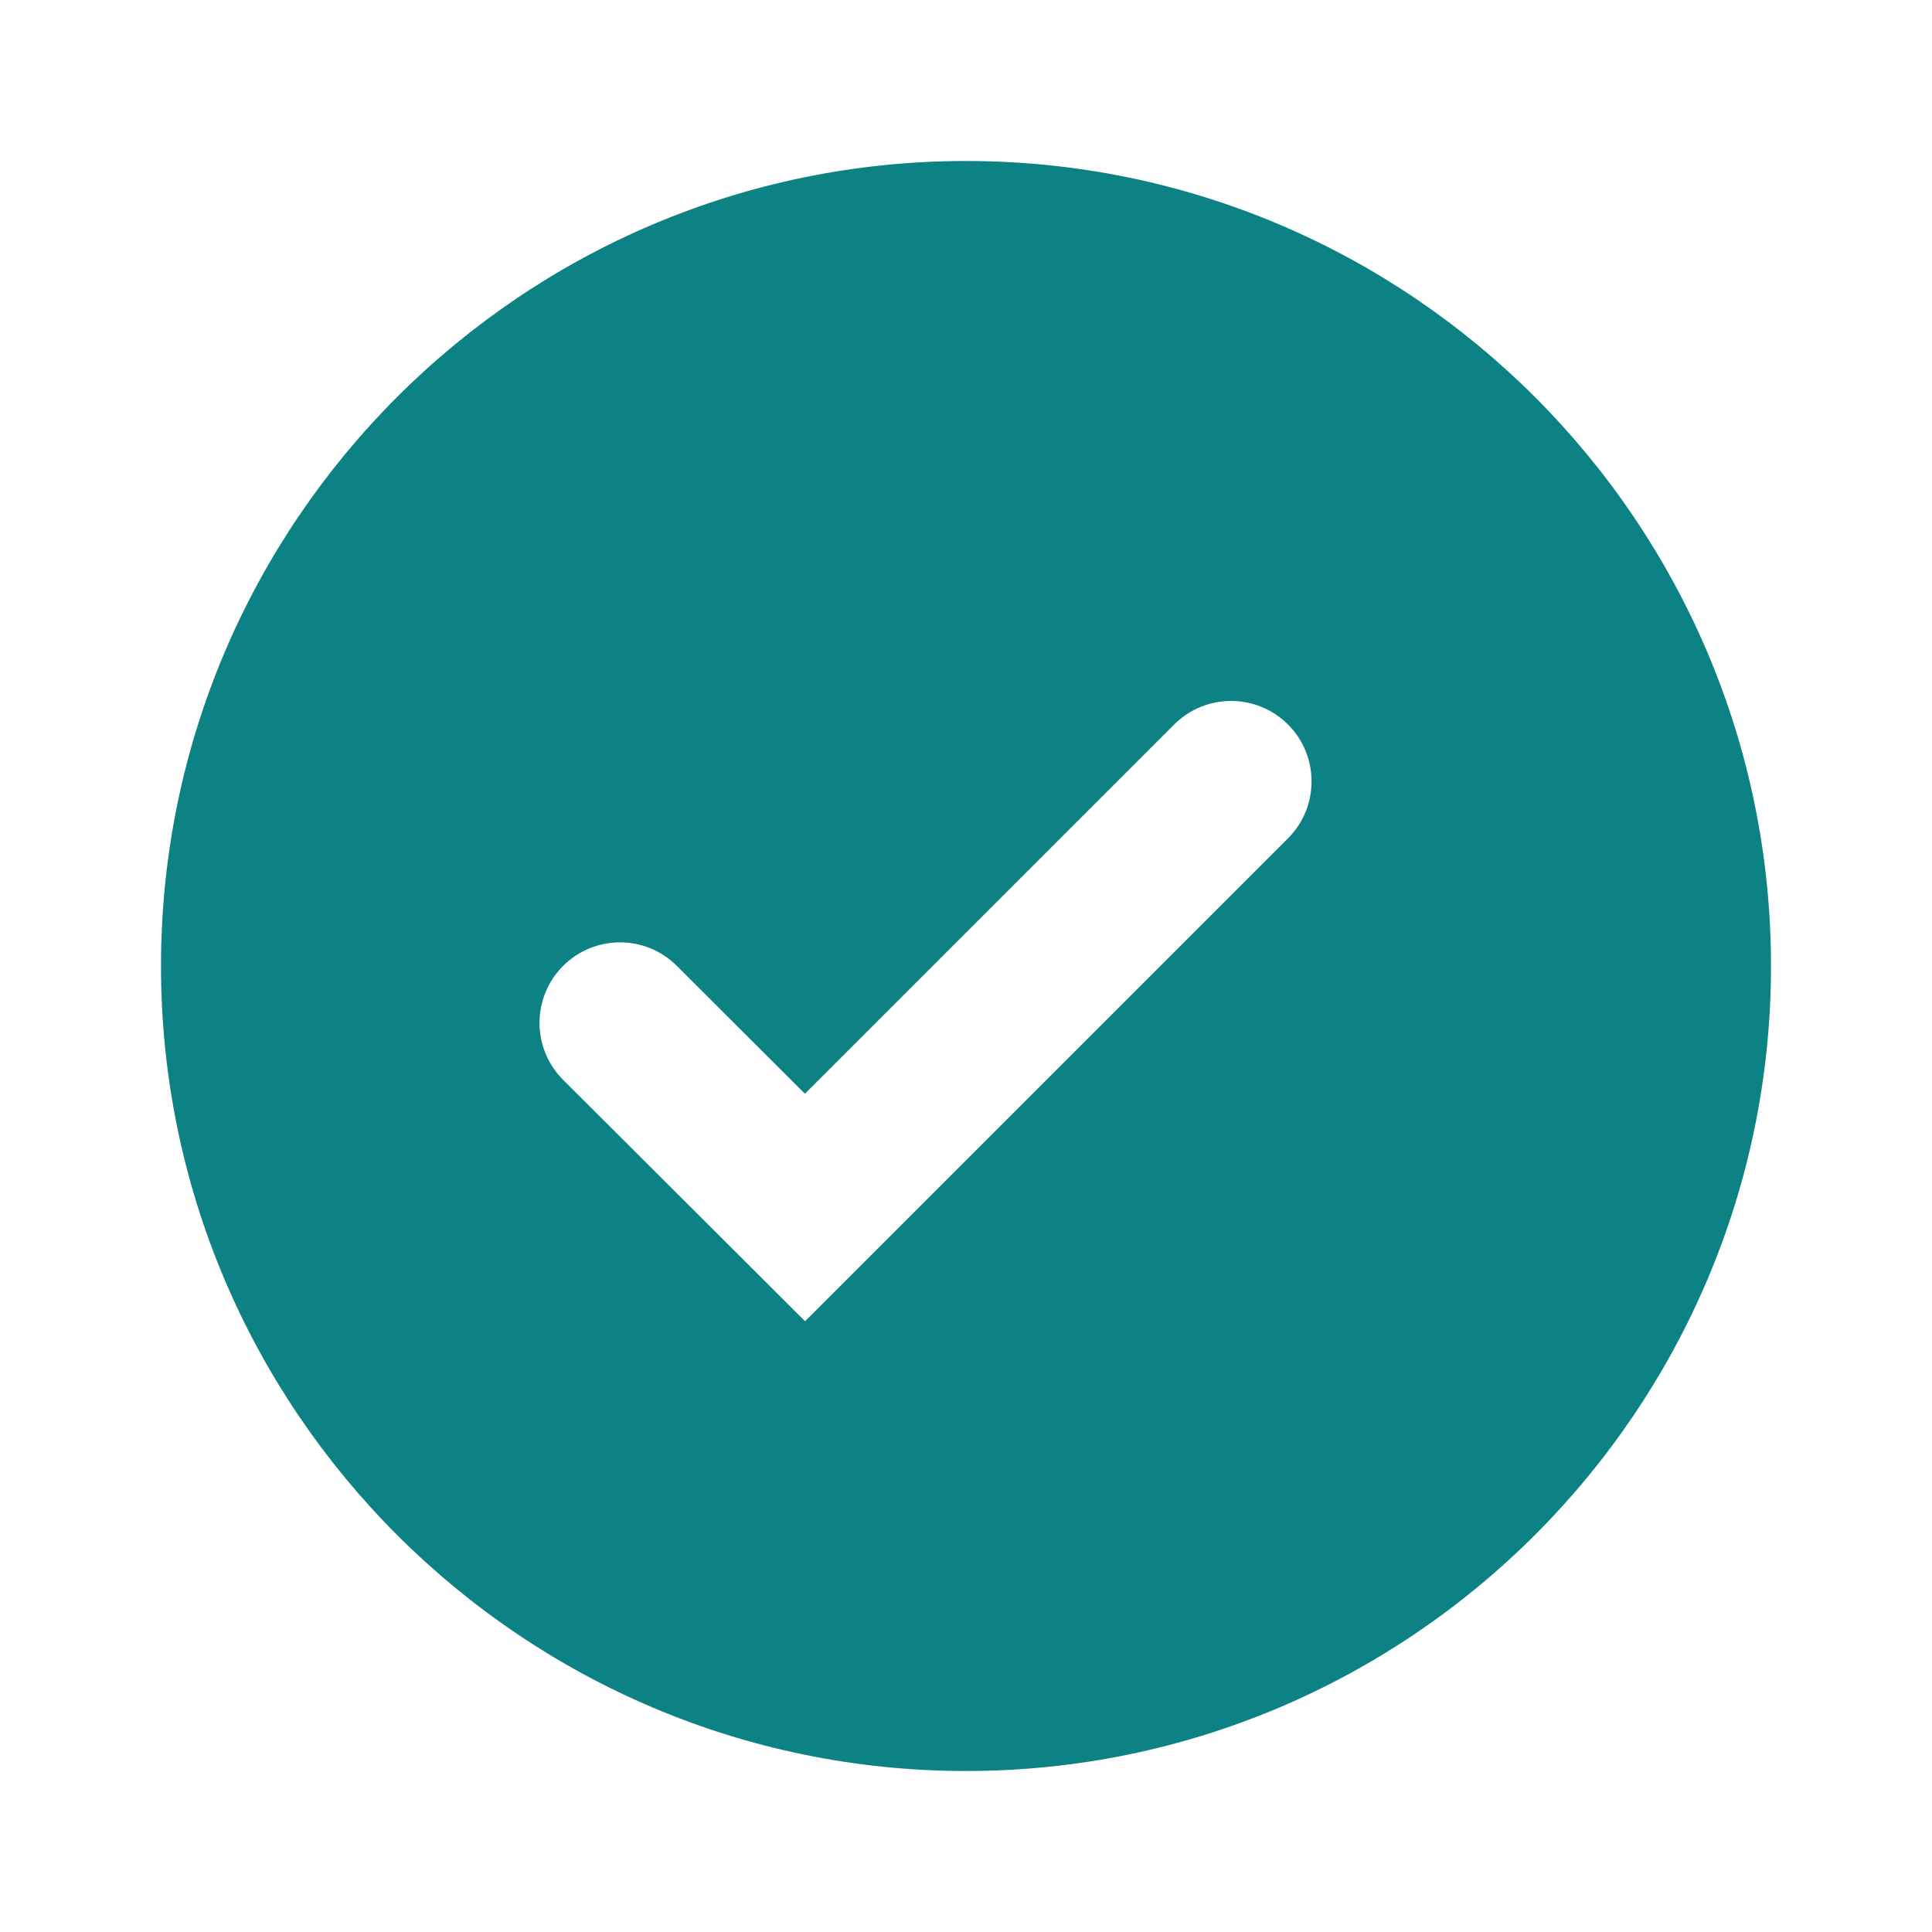
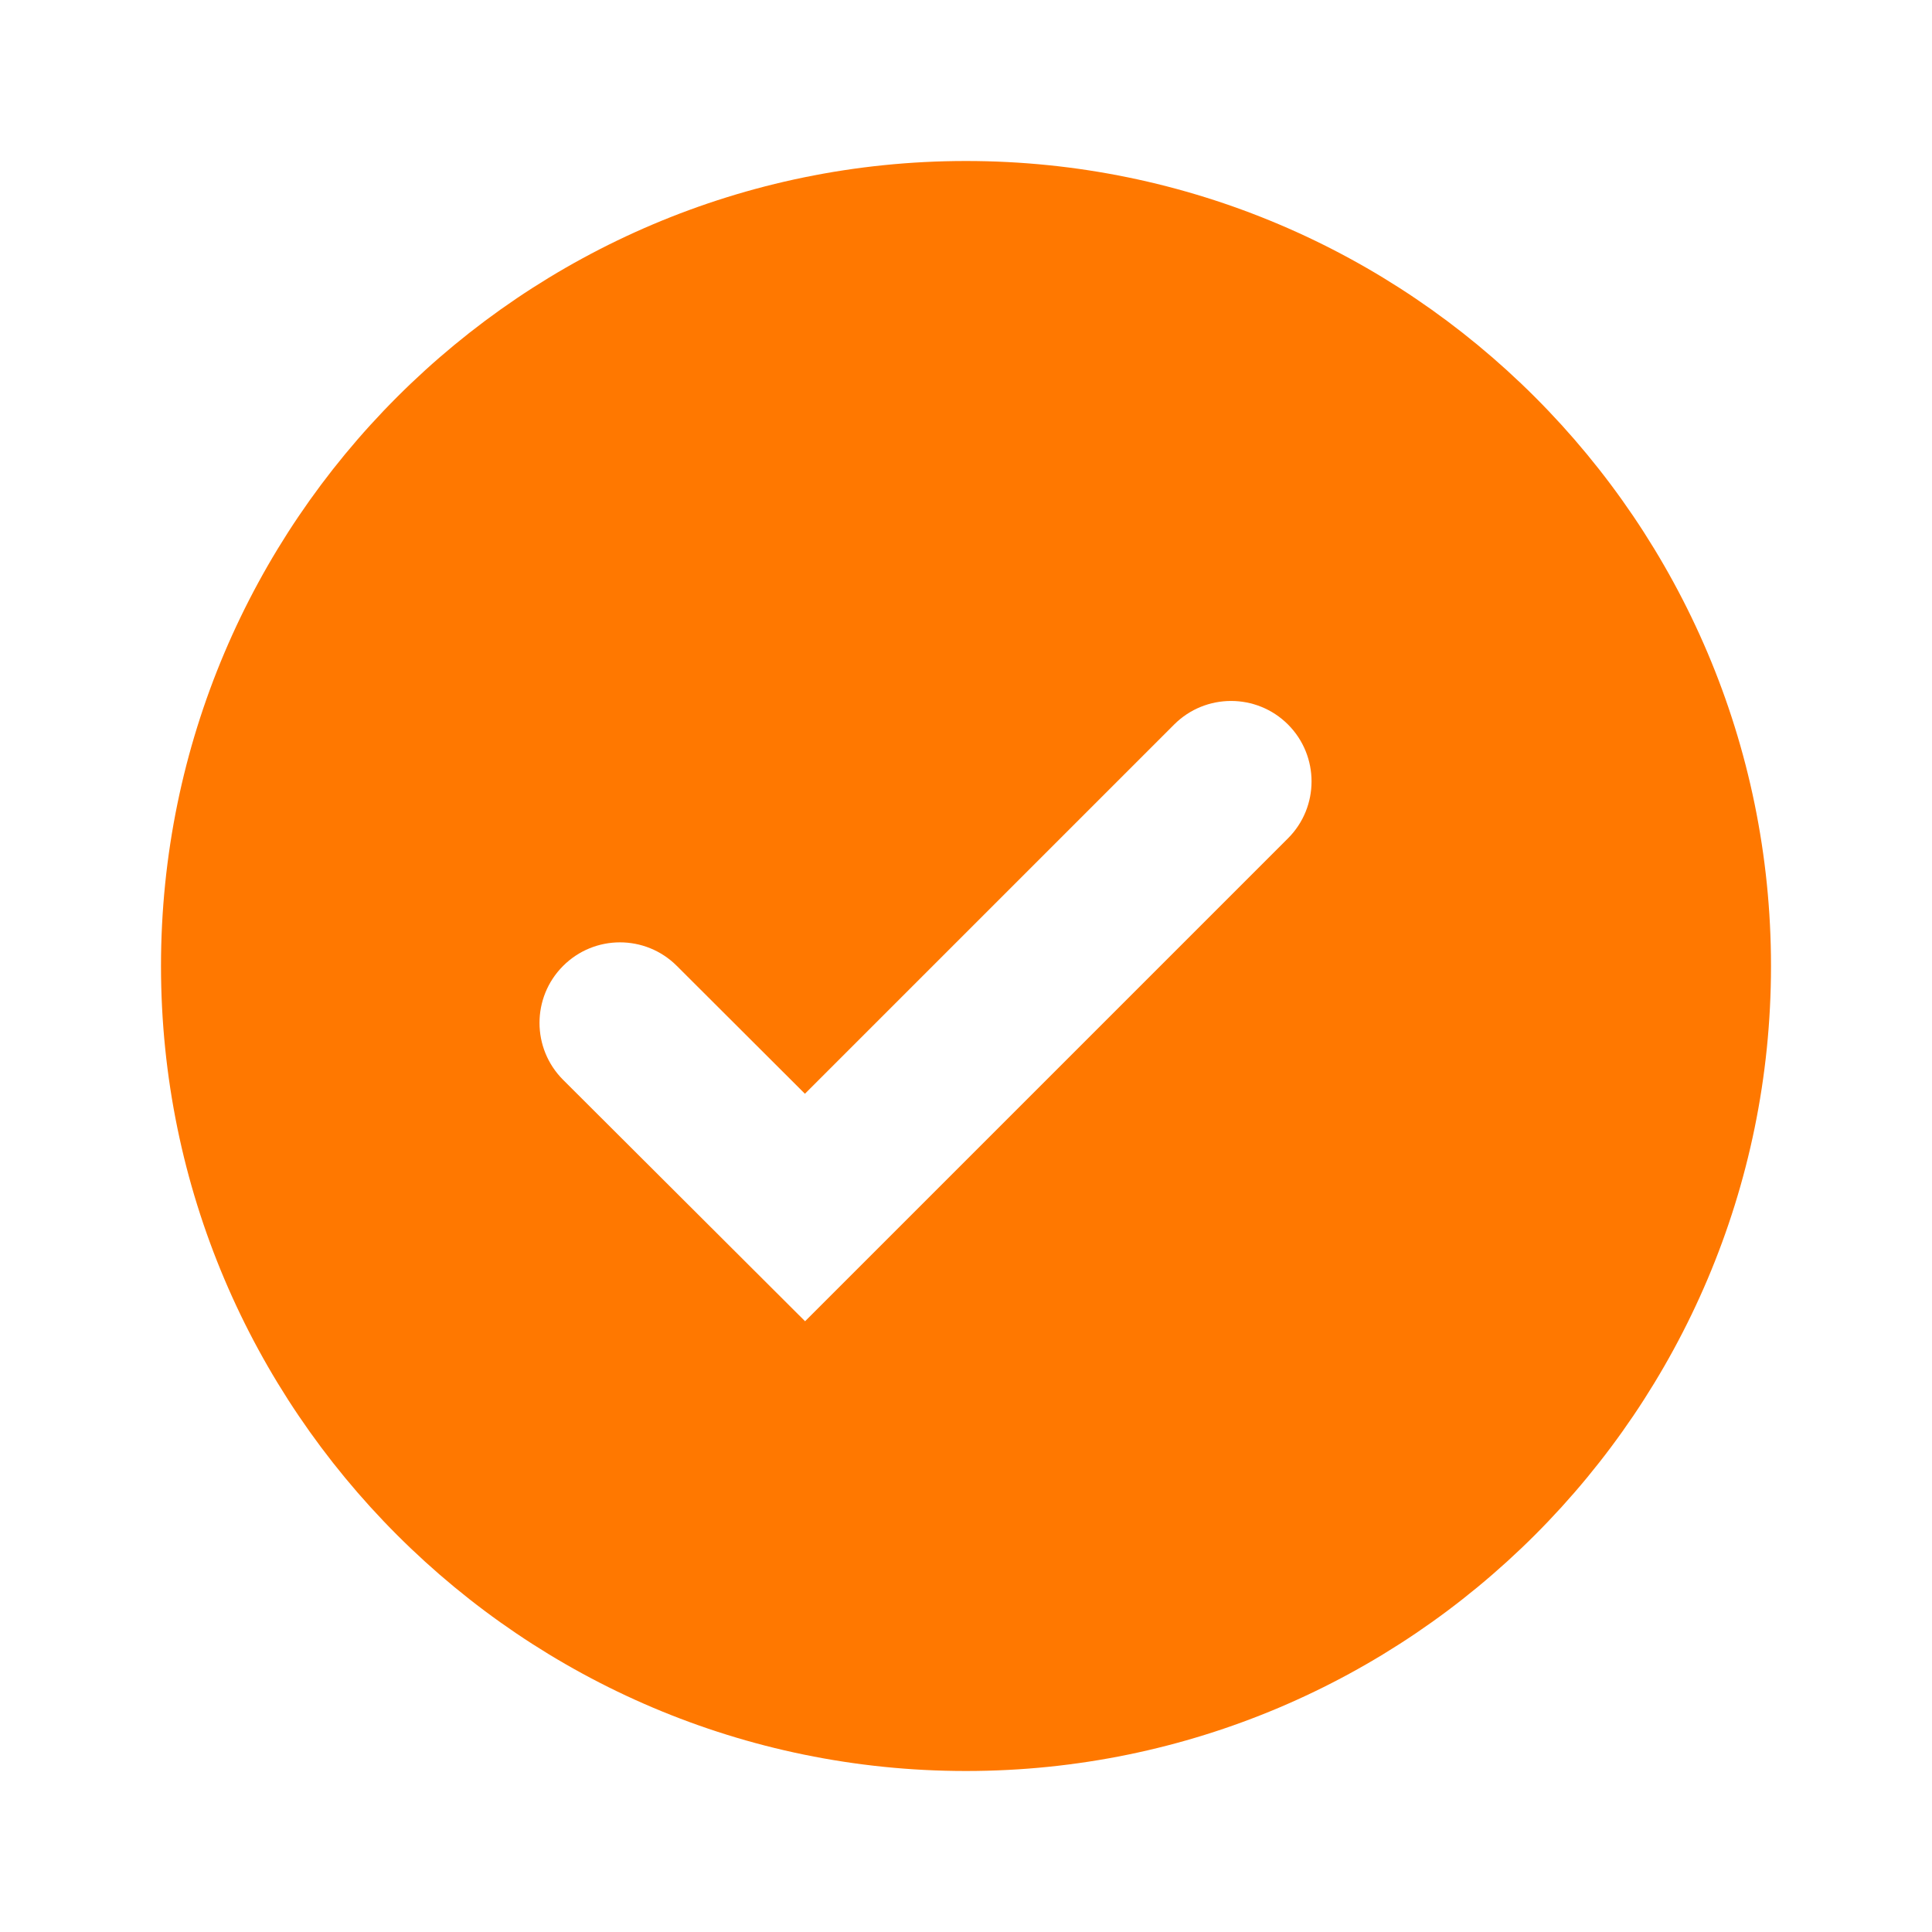
<svg xmlns="http://www.w3.org/2000/svg" width="24" height="24" viewBox="0 0 24 24" fill="none">
-   <path d="M12 2C6.486 2 2 6.486 2 12C2 17.514 6.486 22 12 22C17.514 22 22 17.514 22 12C22 6.486 17.514 2 12 2ZM10.001 16.413L6.995 13.414C6.605 13.024 6.604 12.391 6.994 12C7.384 11.609 8.017 11.608 8.408 11.999L9.999 13.587L14.586 9C14.976 8.61 15.61 8.61 16 9C16.39 9.39 16.39 10.024 16 10.414L10.001 16.413Z" fill="#0D8284" />
+   <path d="M12 2C6.486 2 2 6.486 2 12C2 17.514 6.486 22 12 22C17.514 22 22 17.514 22 12C22 6.486 17.514 2 12 2ZM10.001 16.413L6.995 13.414C6.605 13.024 6.604 12.391 6.994 12C7.384 11.609 8.017 11.608 8.408 11.999L9.999 13.587L14.586 9C14.976 8.61 15.61 8.61 16 9C16.39 9.39 16.39 10.024 16 10.414L10.001 16.413Z" fill="#ff7800" />
</svg>
